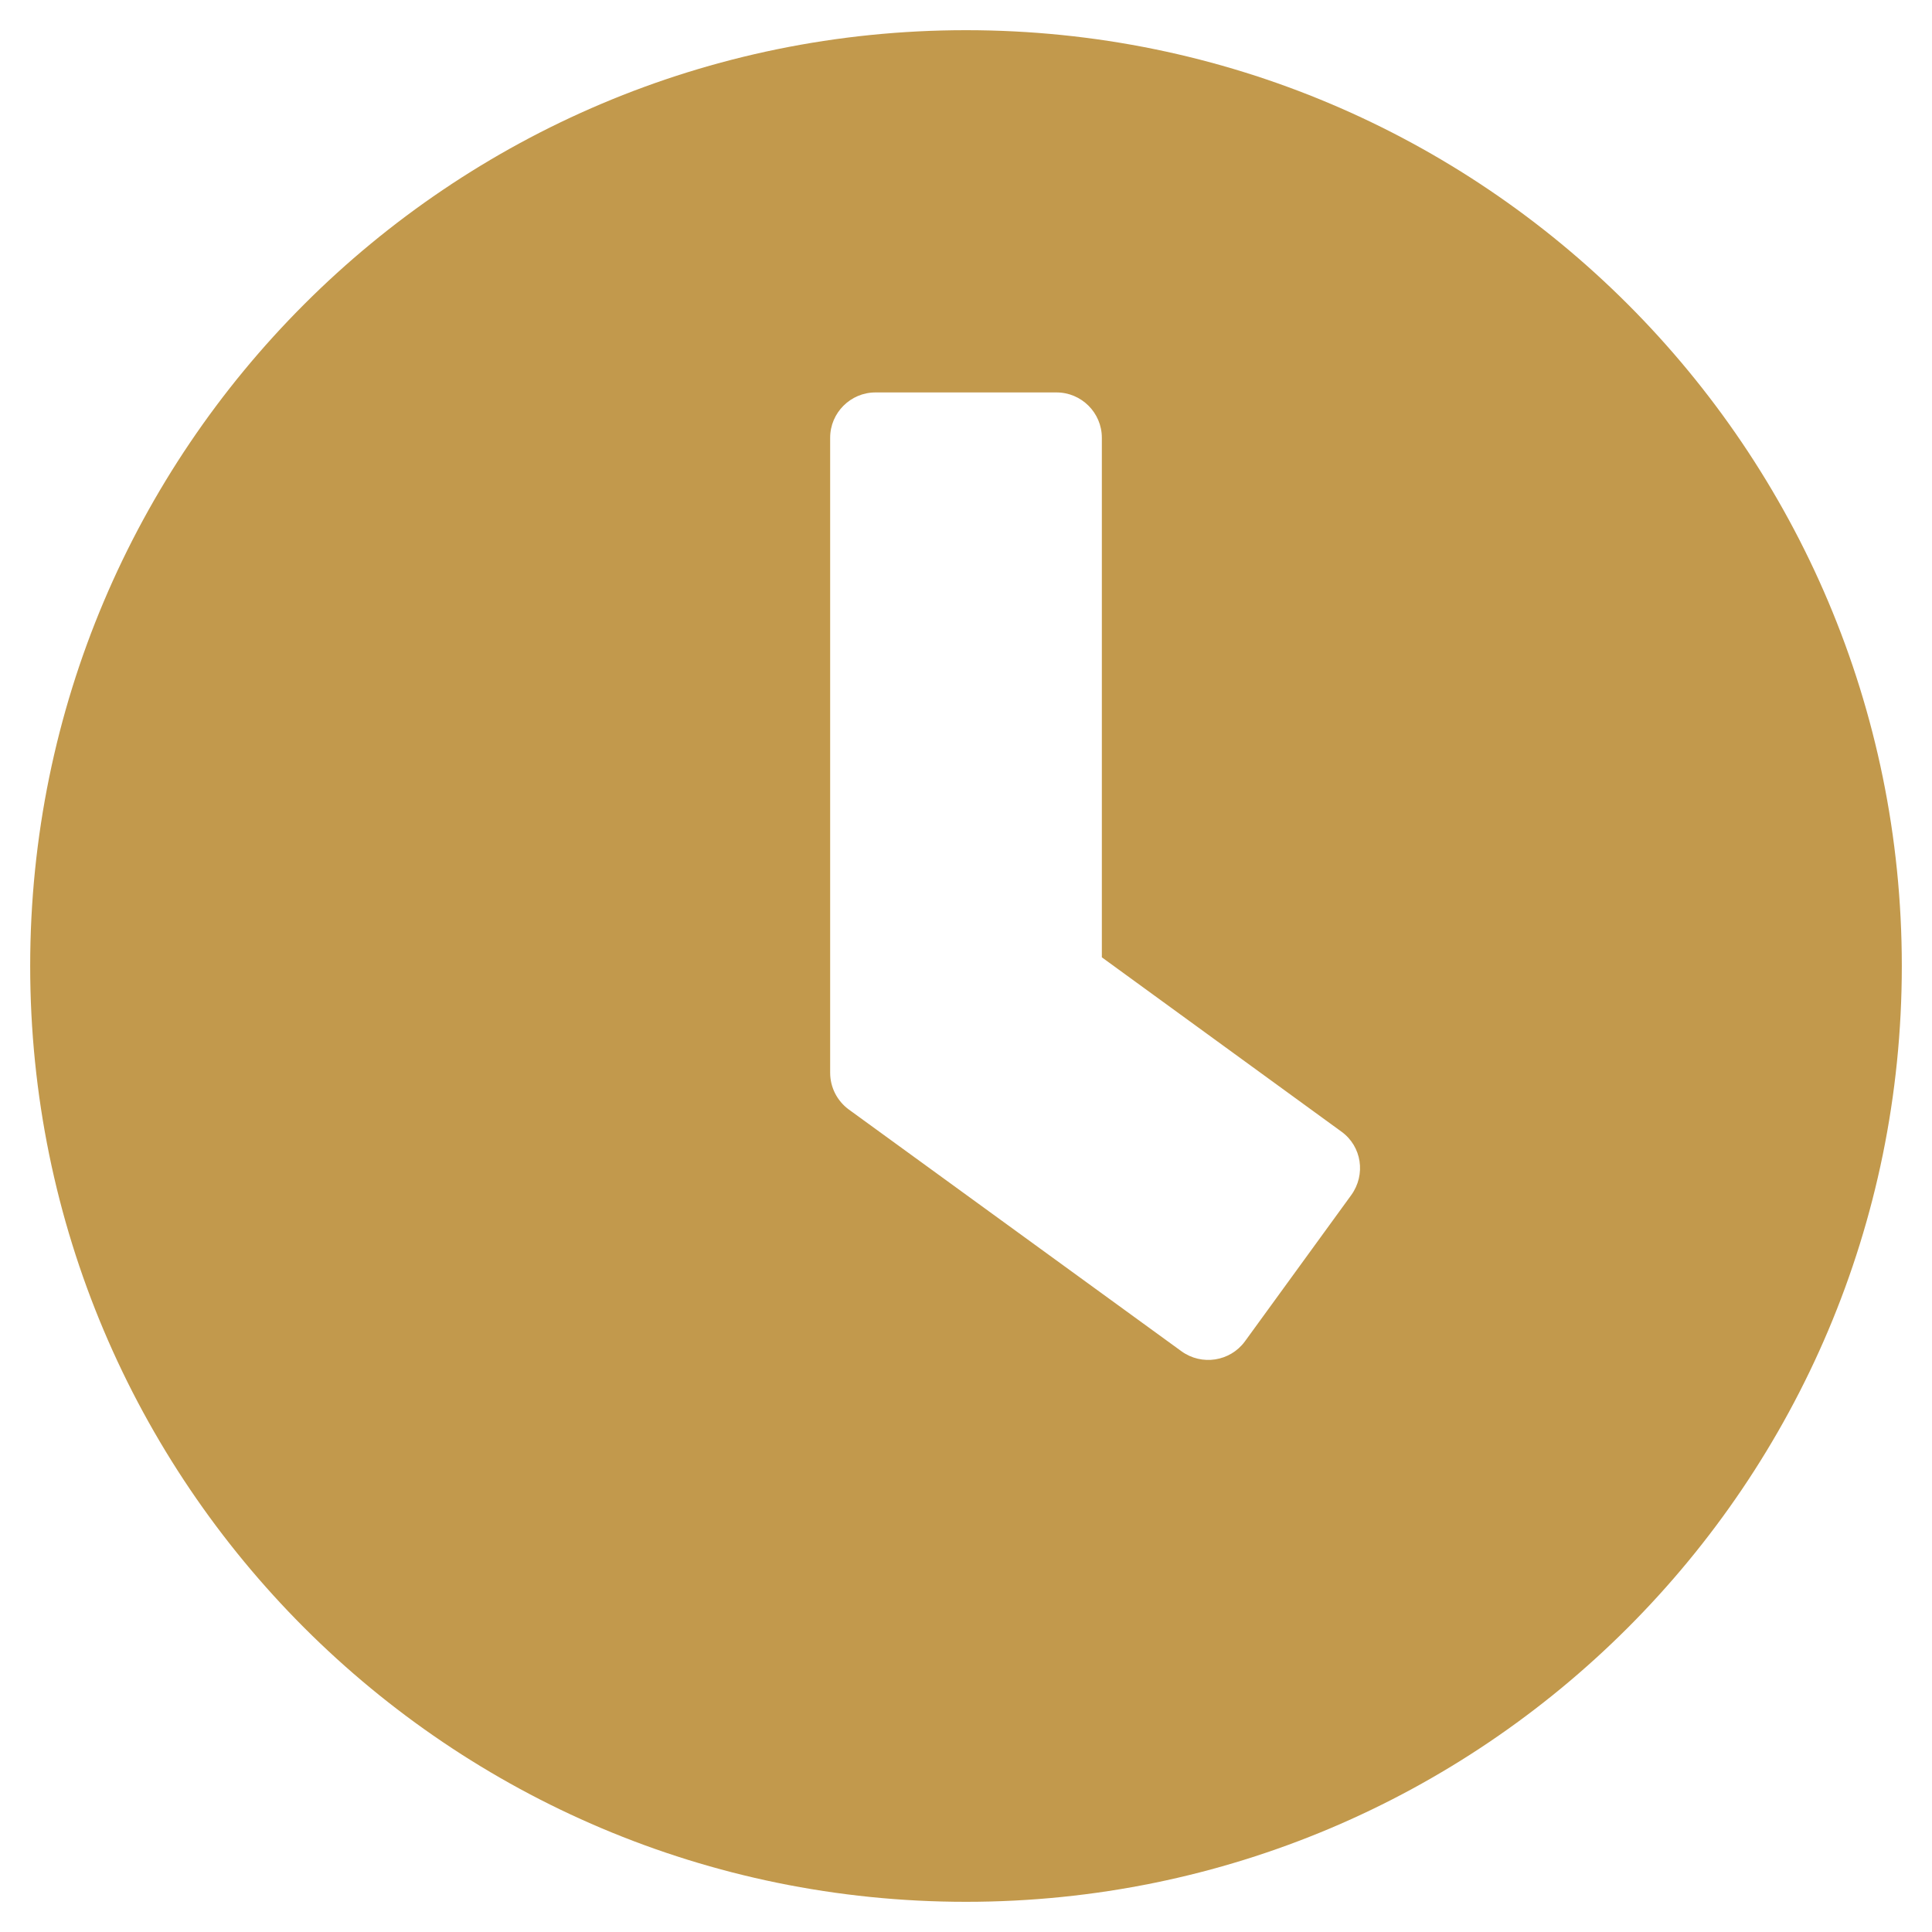
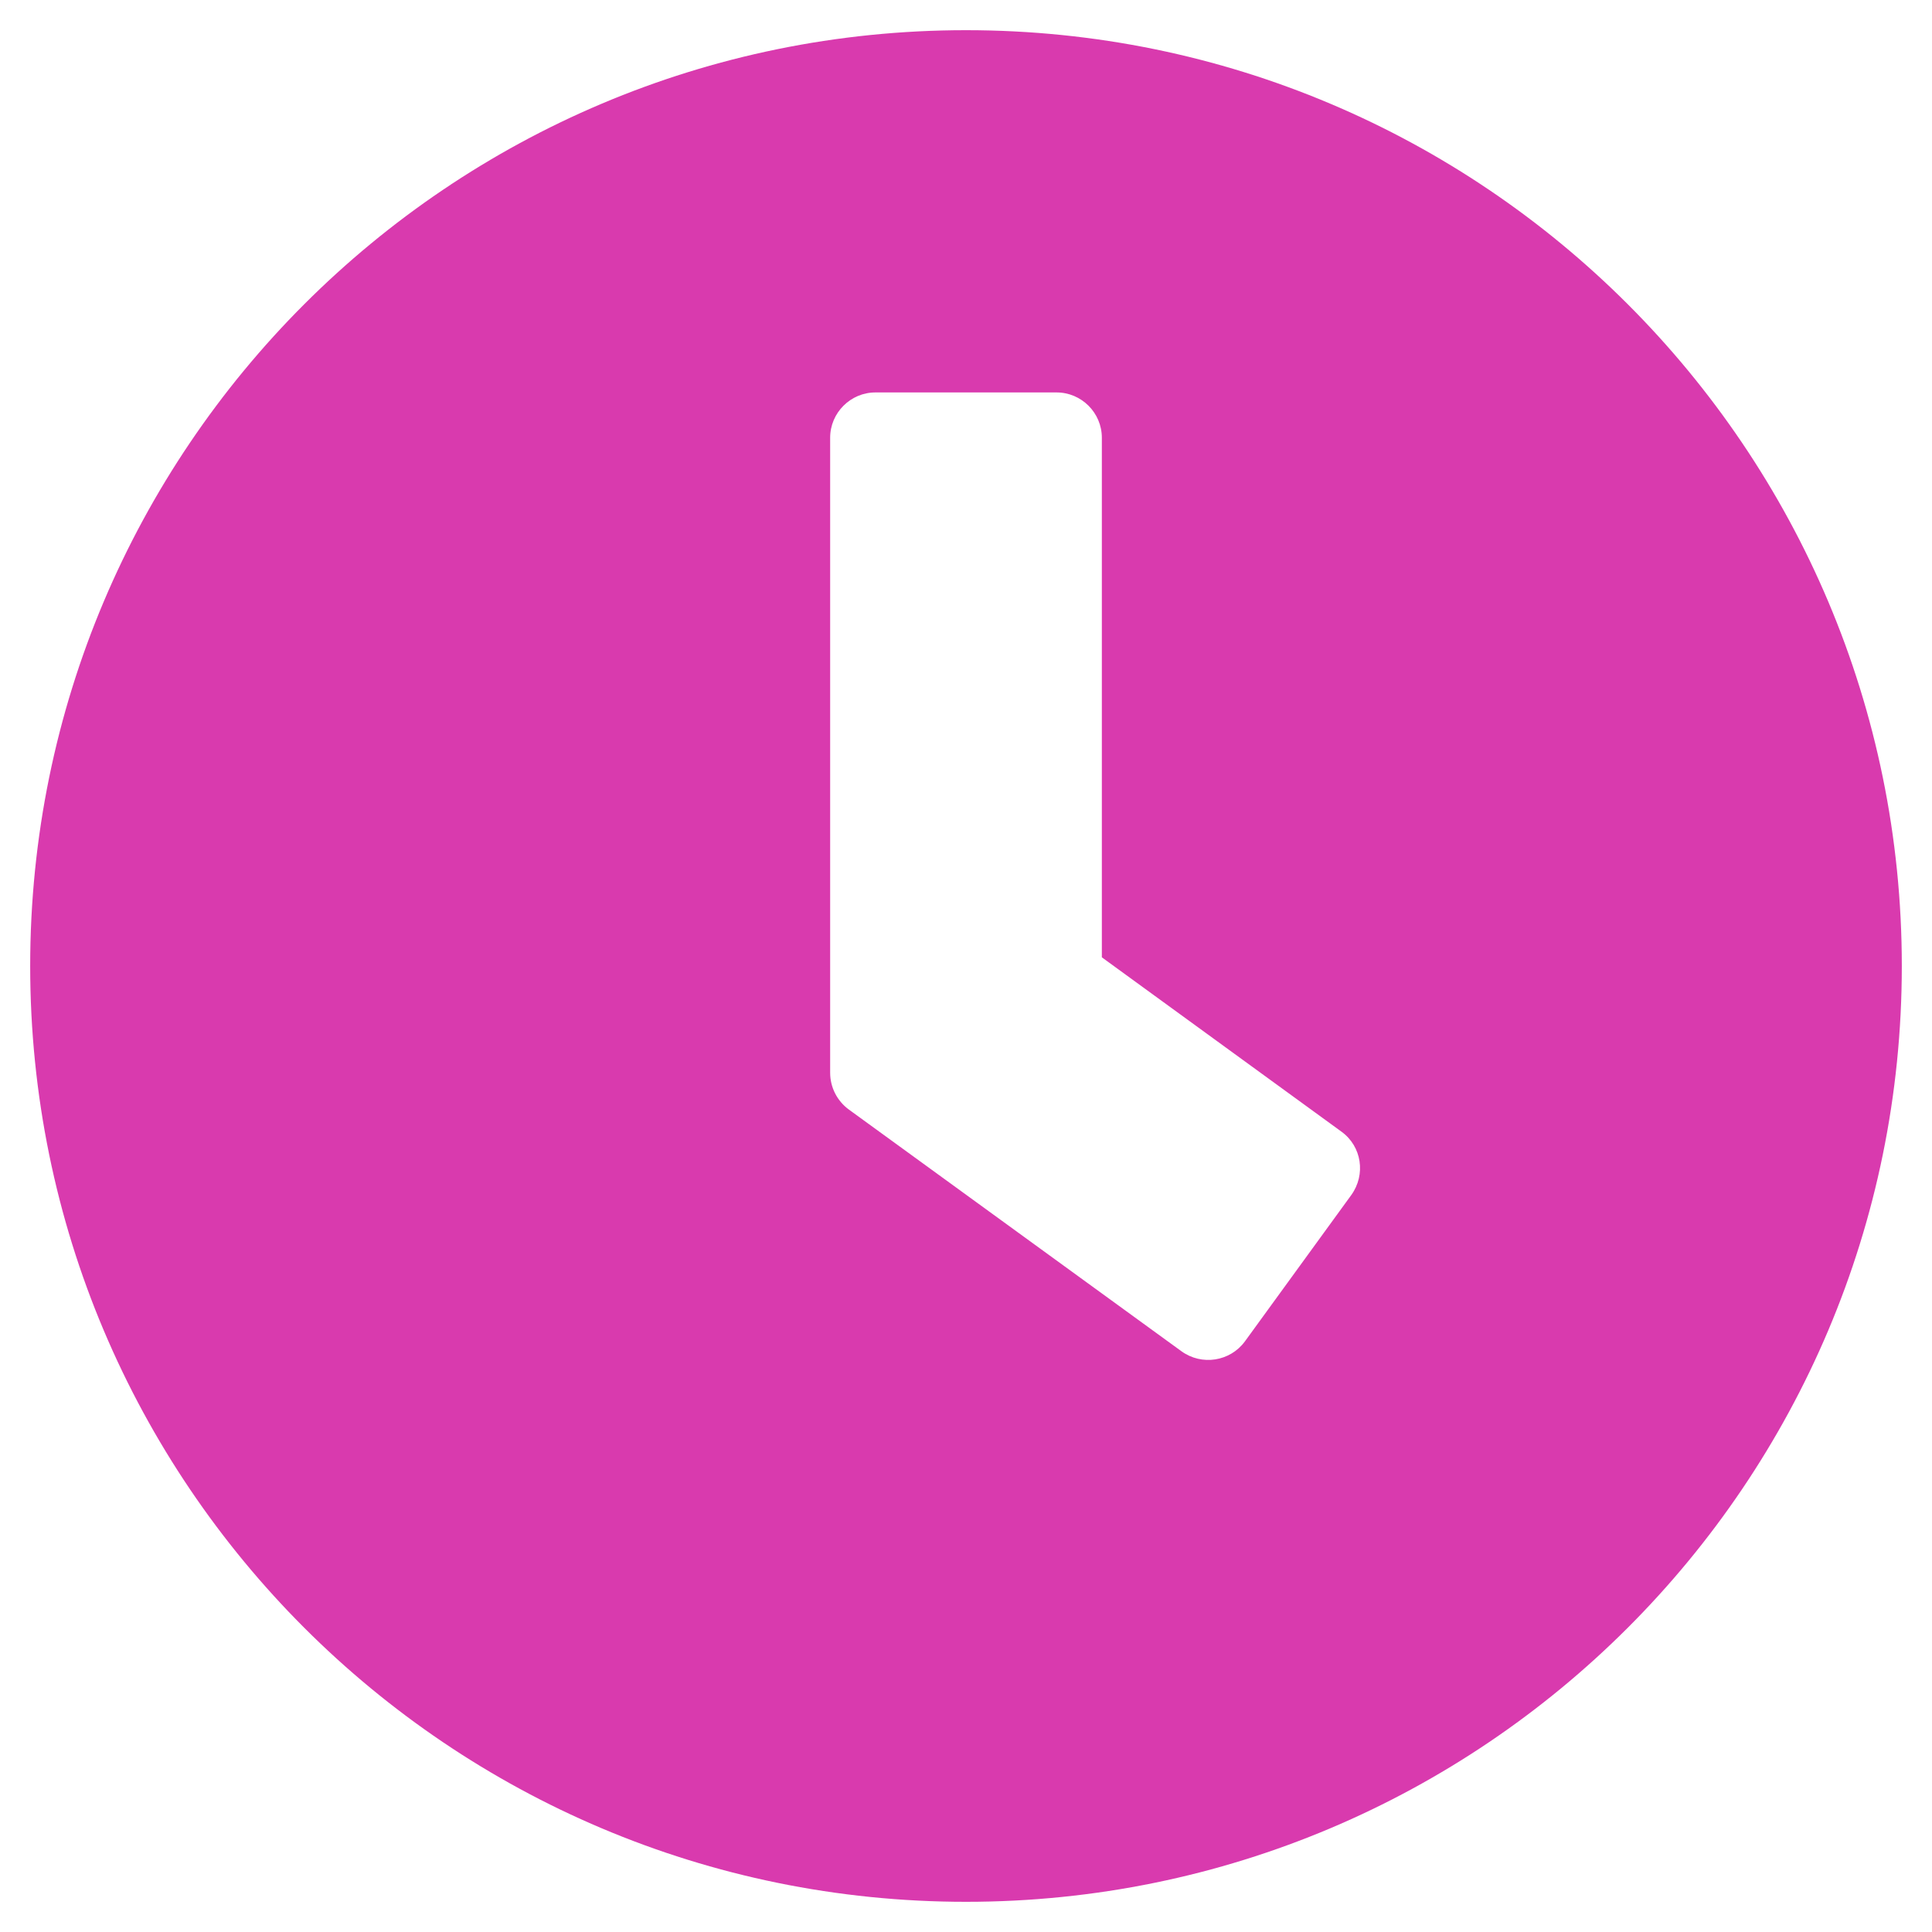
<svg xmlns="http://www.w3.org/2000/svg" aria-hidden="true" focusable="false" data-prefix="fas" data-icon="clock" class="svg-inline--fa fa-clock fa-w-16" role="img" viewBox="0 0 512 512">
-   <path fill="#c2994c" d="M256 8C119 8 8 119 8 256s111 248 248 248 248-111 248-248S393 8 256 8zm57.1 350.1L224.9 294c-3.1-2.3-4.9-5.9-4.9-9.7V116c0-6.6 5.4-12 12-12h48c6.6 0 12 5.4 12 12v137.7l63.5 46.2c5.4 3.9 6.5 11.4 2.6 16.8l-28.2 38.8c-3.9 5.3-11.4 6.5-16.8 2.6z" />
+   <path fill="#d93aae" d="M256 8C119 8 8 119 8 256s111 248 248 248 248-111 248-248S393 8 256 8zm57.1 350.1L224.9 294c-3.1-2.3-4.9-5.9-4.9-9.7V116c0-6.6 5.4-12 12-12h48c6.6 0 12 5.4 12 12v137.7l63.5 46.2c5.4 3.9 6.5 11.4 2.6 16.8l-28.2 38.8c-3.9 5.3-11.4 6.5-16.8 2.6z" />
</svg>
